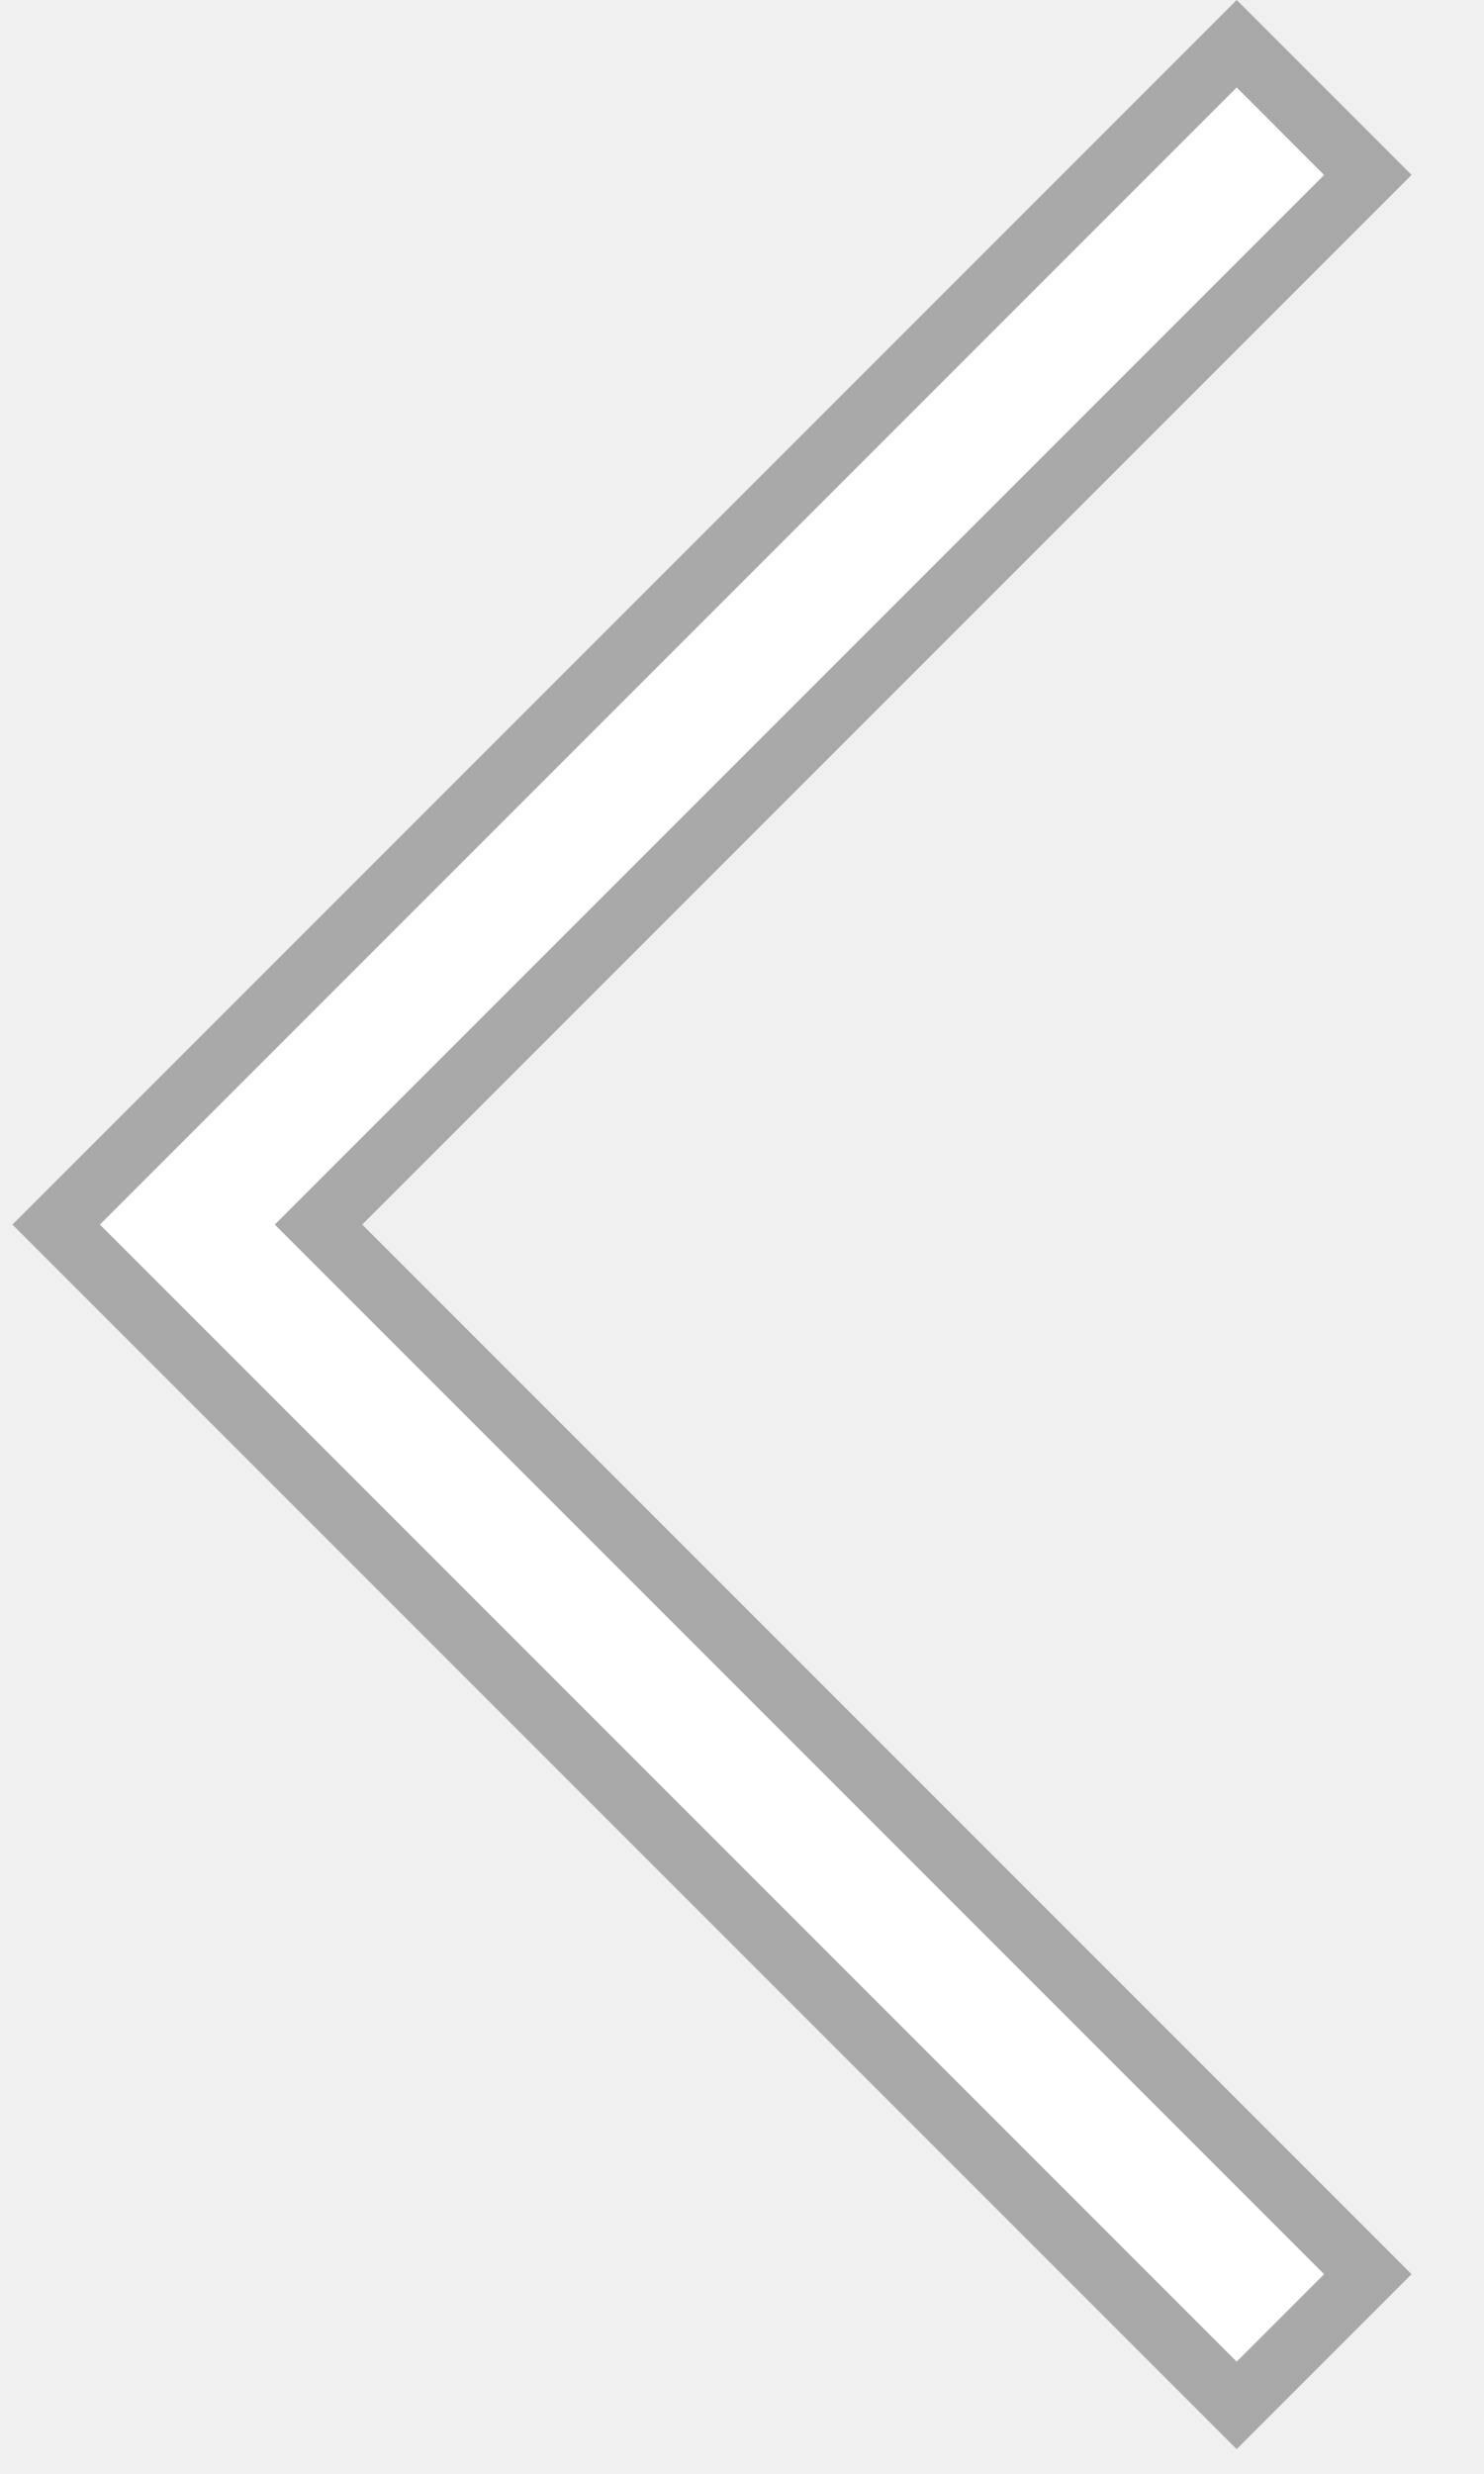
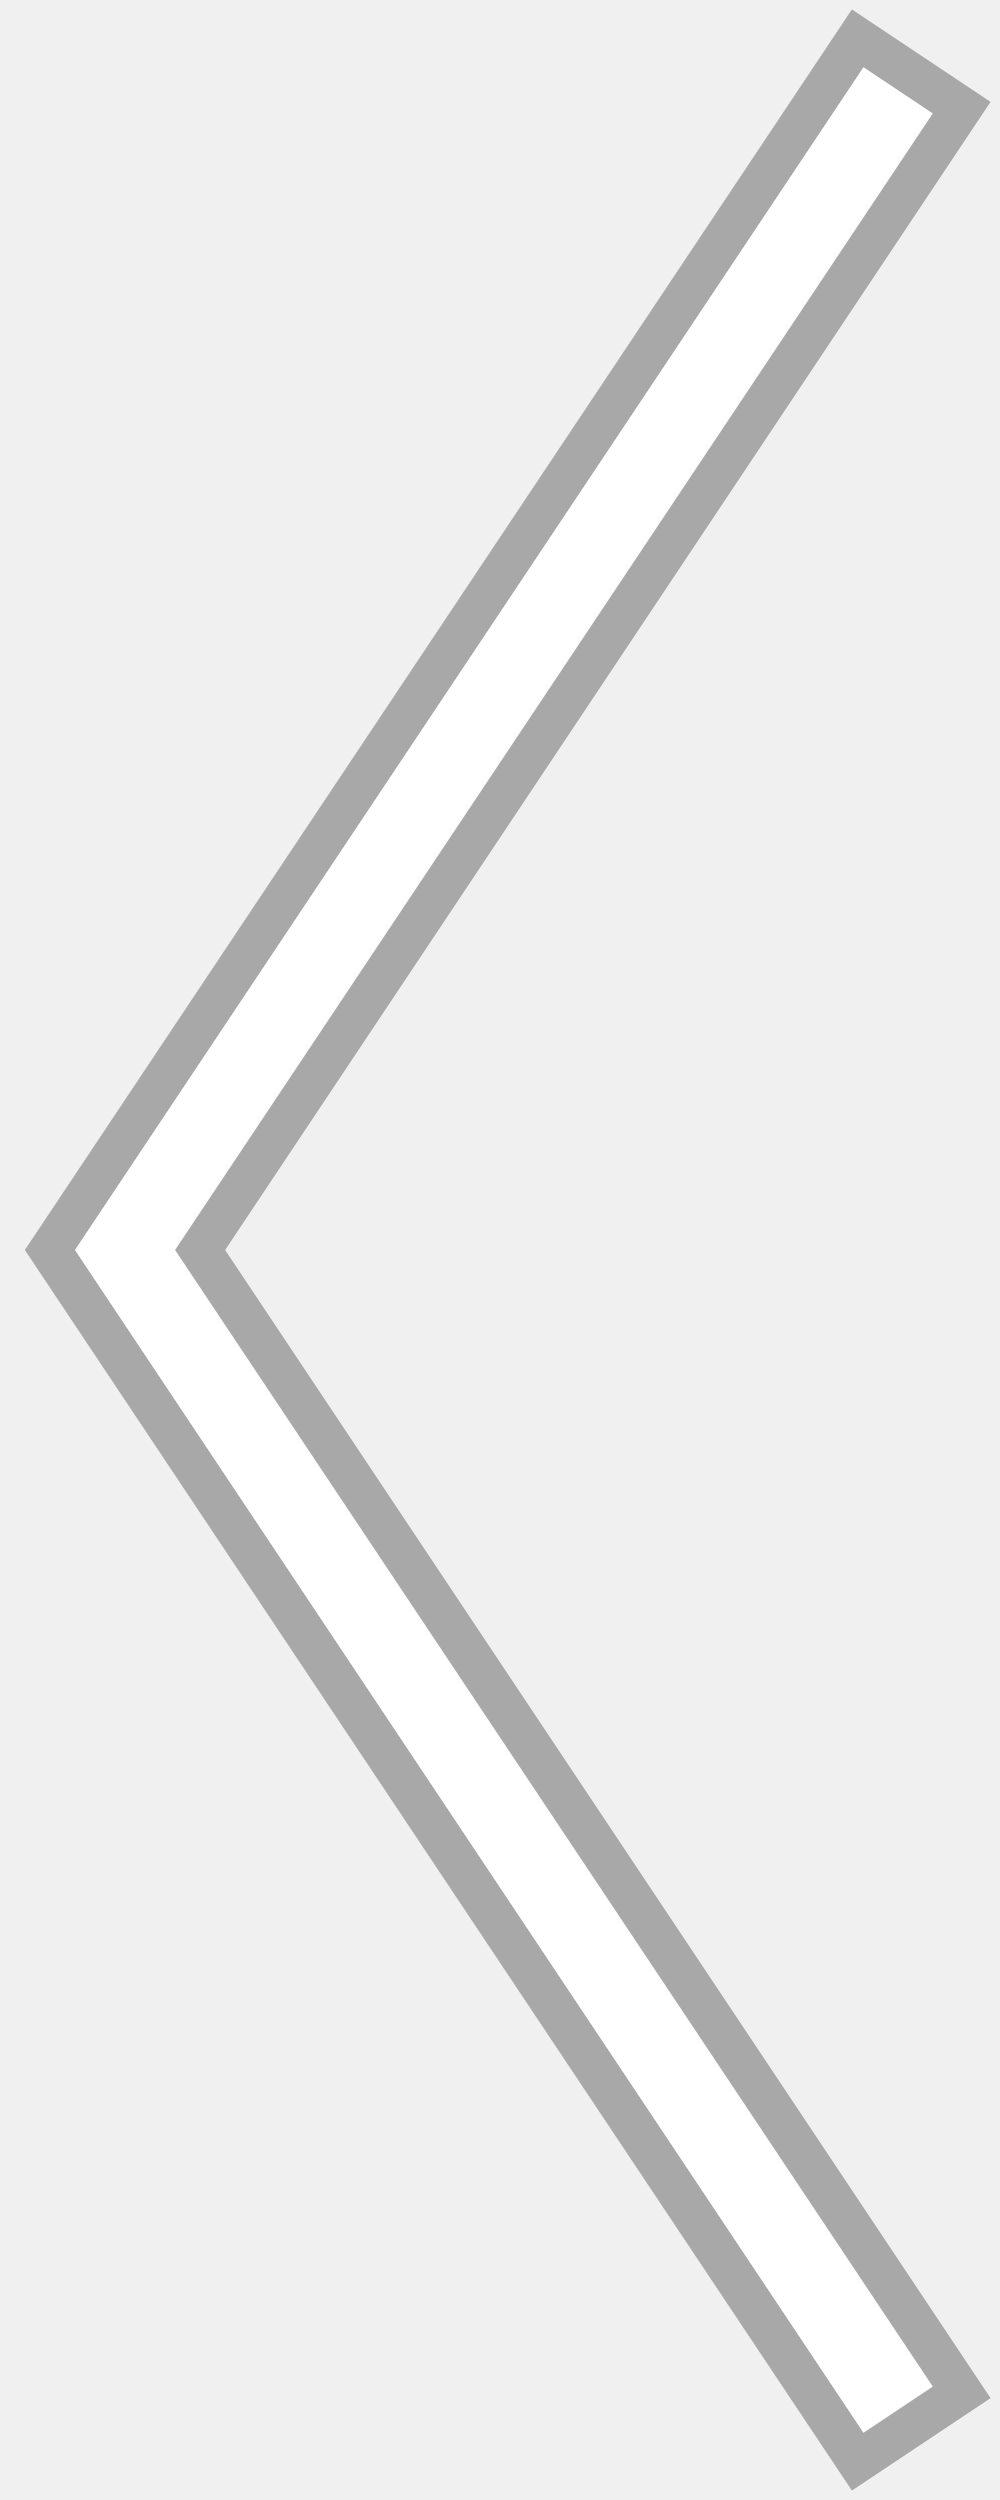
- <svg xmlns="http://www.w3.org/2000/svg" viewBox="-20 0 24 40" width="24" height="40">
-   <g transform="rotate(45)">
-     <path d="m0 0h4v24h24v4h-28z" opacity=".3" />
-     <path d="m1 1h2v24h24v2h-26z" fill="#fff" />
-   </g>
+ <svg xmlns="http://www.w3.org/2000/svg" viewBox="0 0 24 60" width="24" height="60">
+   <path d="m21 3-18 27 18 27" fill="none" stroke-width="4" opacity=".3" stroke="#000" stroke-linecap="square" />
+   <path d="m21 3-18 27 18 27" fill="none" stroke-width="2" stroke="#fff" stroke-linecap="square" />
</svg>
